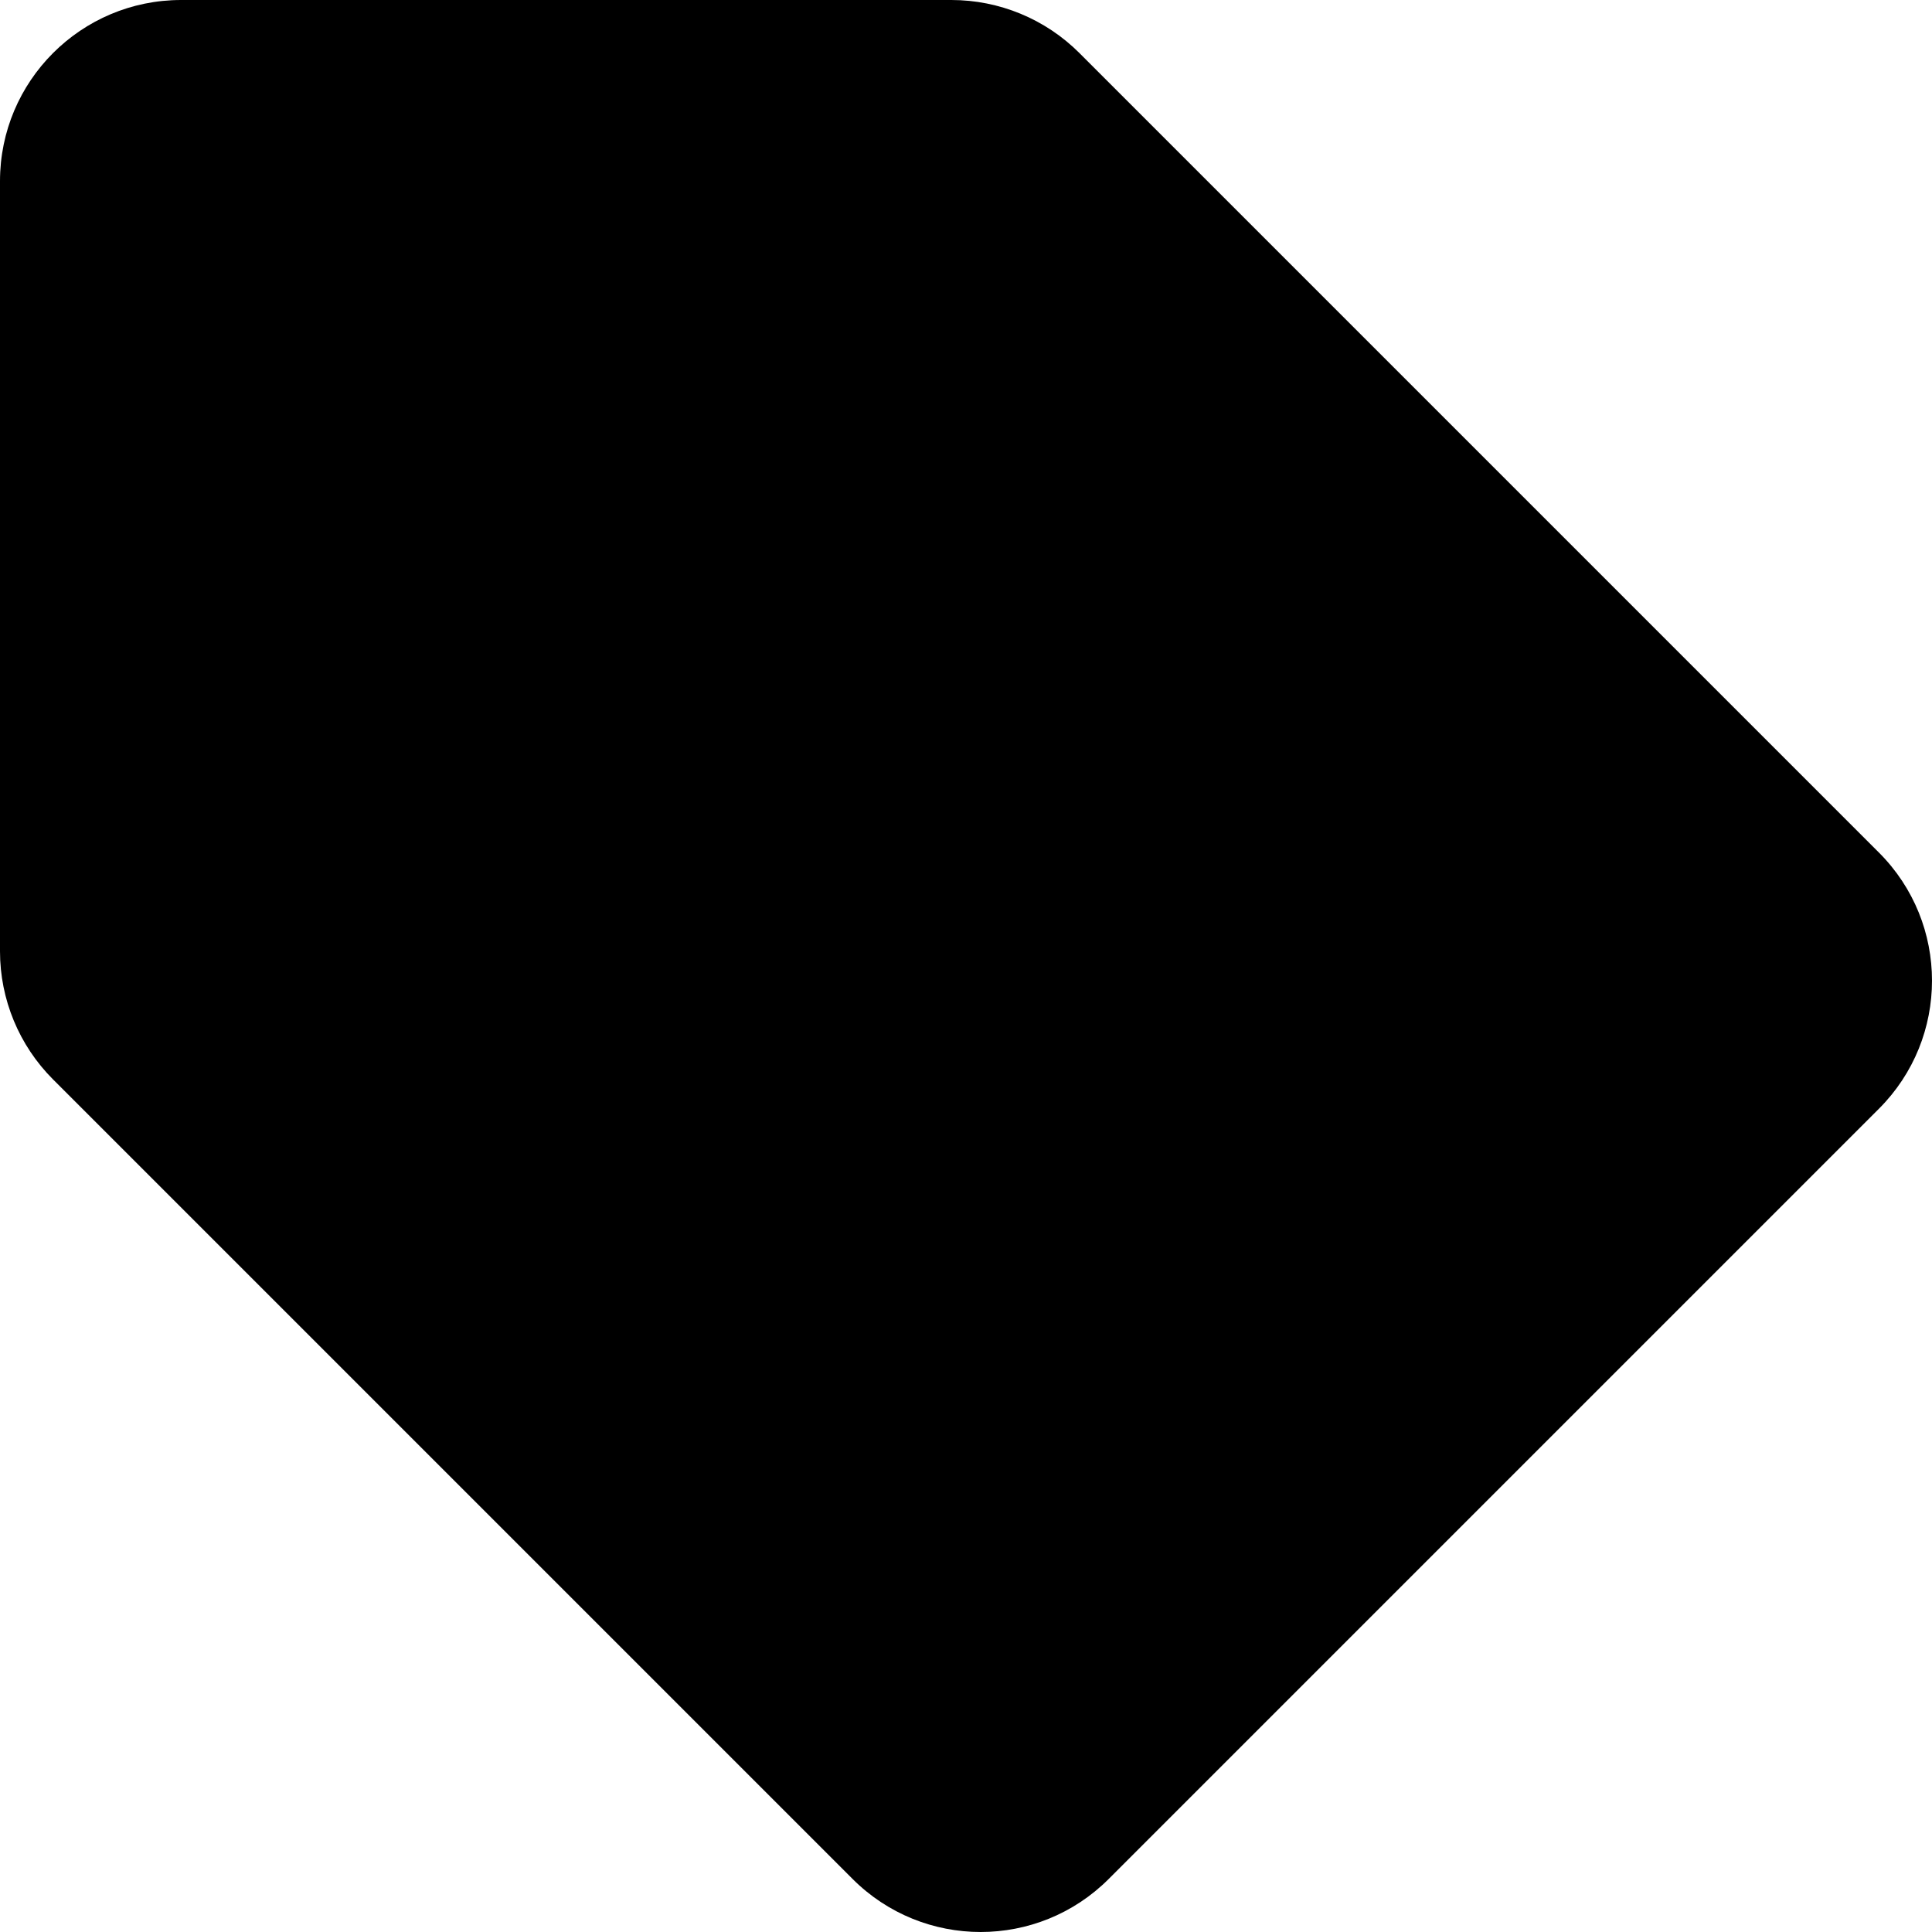
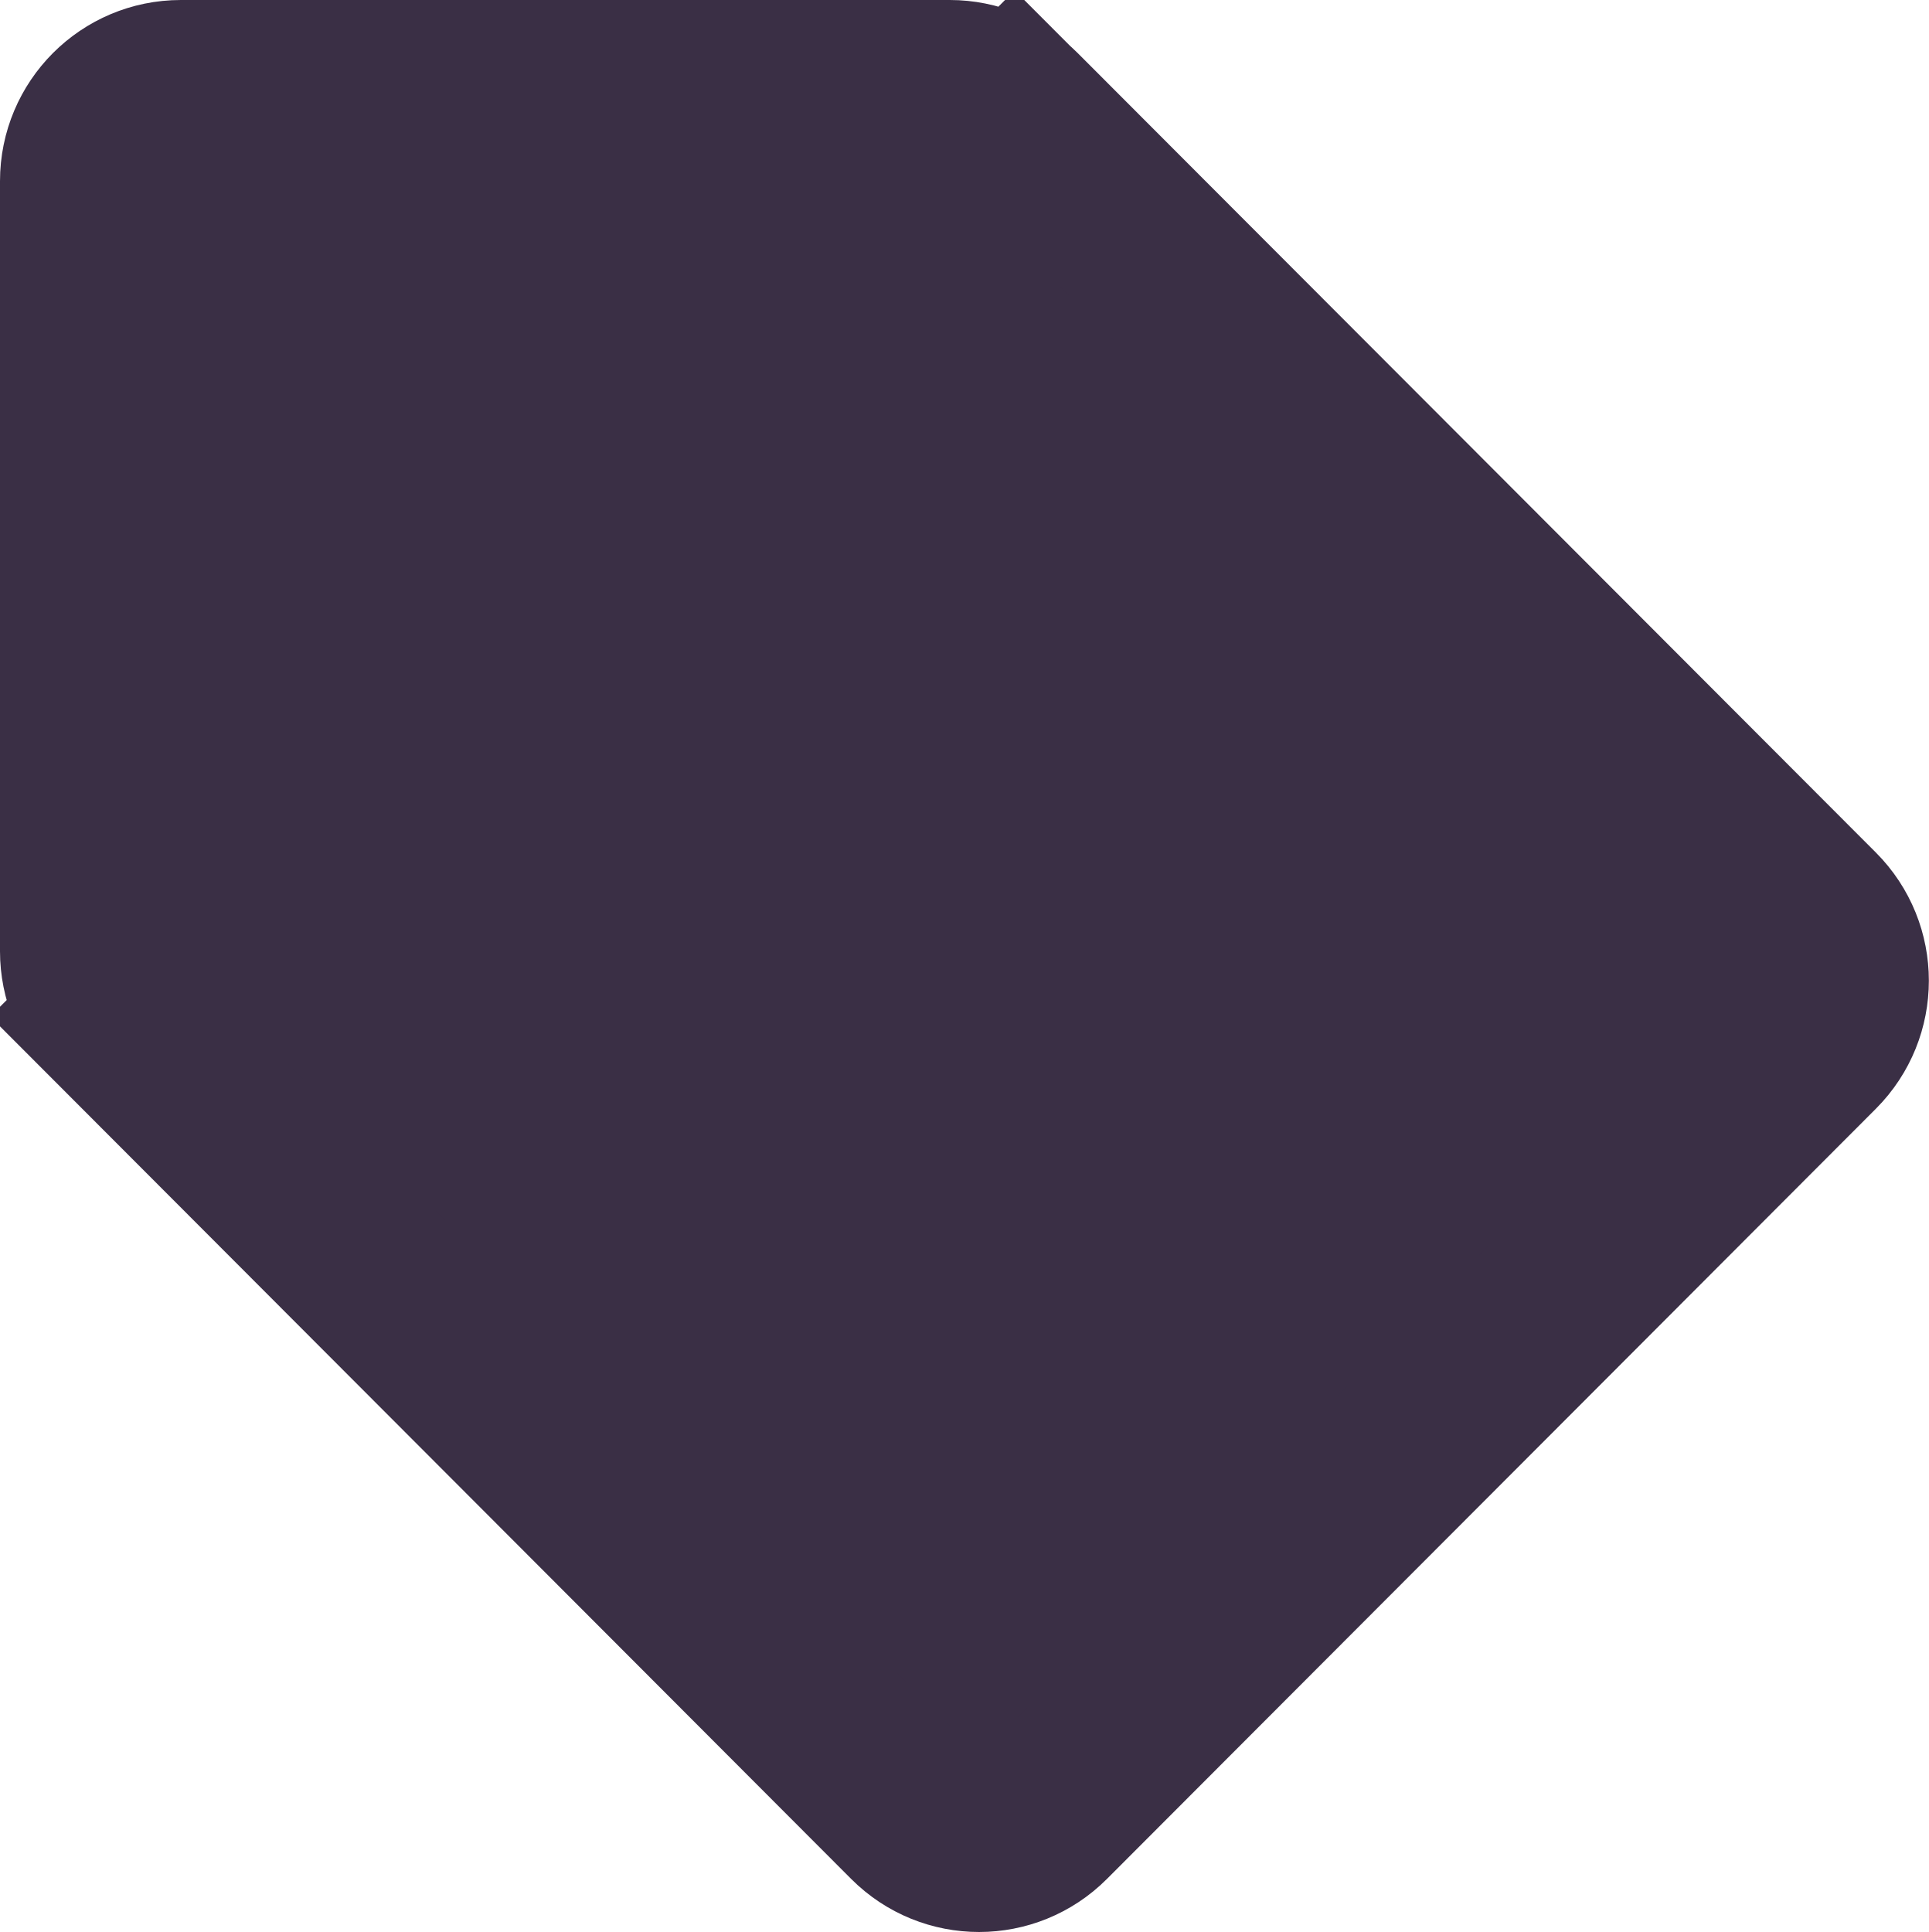
- <svg xmlns="http://www.w3.org/2000/svg" width="512" height="512" viewBox="0 0 512 512" fill="none">
-   <path d="M0 252.118V48C0 21.49 21.49 0 48 0H252.118C264.848 6.65676e-05 277.057 5.057 286.059 14.059L497.941 225.941C516.686 244.686 516.686 275.078 497.941 293.823L293.823 497.941C275.078 516.686 244.686 516.686 225.941 497.941L14.059 286.059C5.057 277.057 6.65676e-05 264.848 0 252.118Z" fill="black" />
+ <svg xmlns="http://www.w3.org/2000/svg" width="597" height="598" viewBox="0 0 597 598" fill="none">
+   <path d="M27.5 294.466V56.062C27.5 40.244 40.289 27.5 55.969 27.5H293.974C301.509 27.5 308.745 30.498 314.088 35.85L333.48 16.49L314.088 35.85L561.146 283.321C572.285 294.479 572.285 312.589 561.146 323.747L323.141 562.151C312.027 573.283 294.026 573.283 282.913 562.151L35.855 314.679L16.393 334.108L35.855 314.679C30.511 309.326 27.5 302.056 27.5 294.466Z" fill="#3A2F45" stroke="#3A2F45" stroke-width="55" />
</svg>
